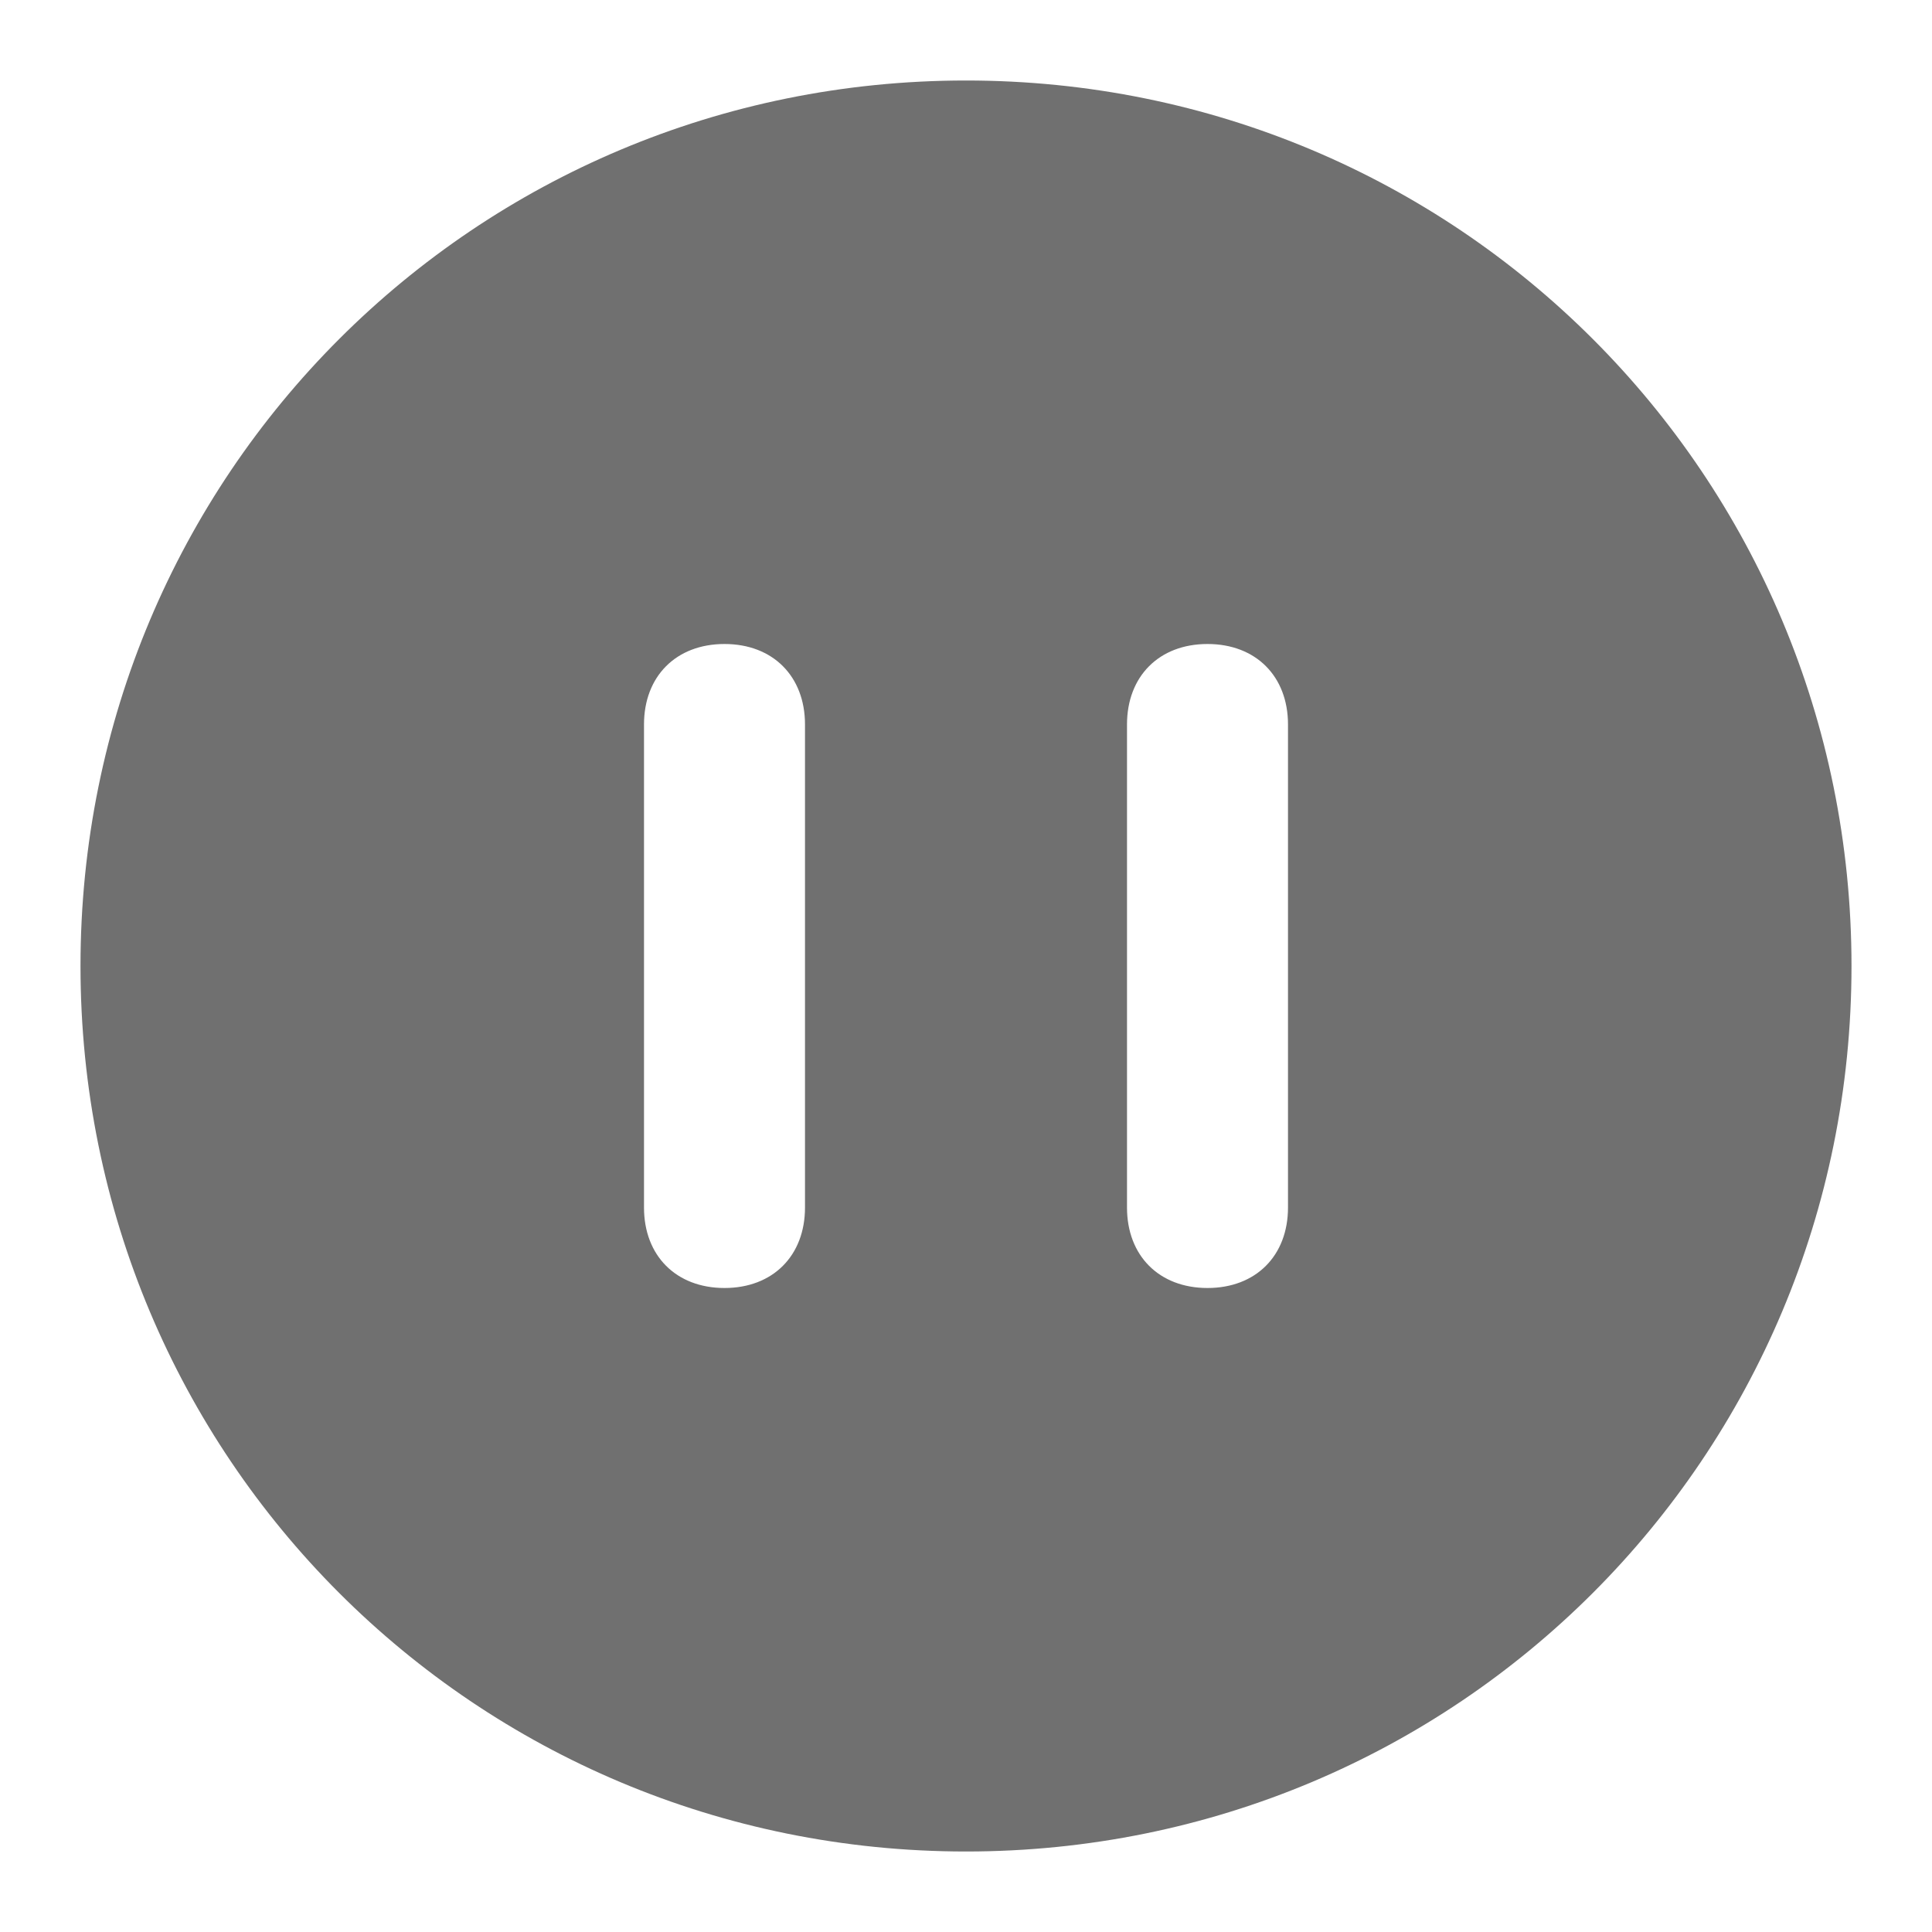
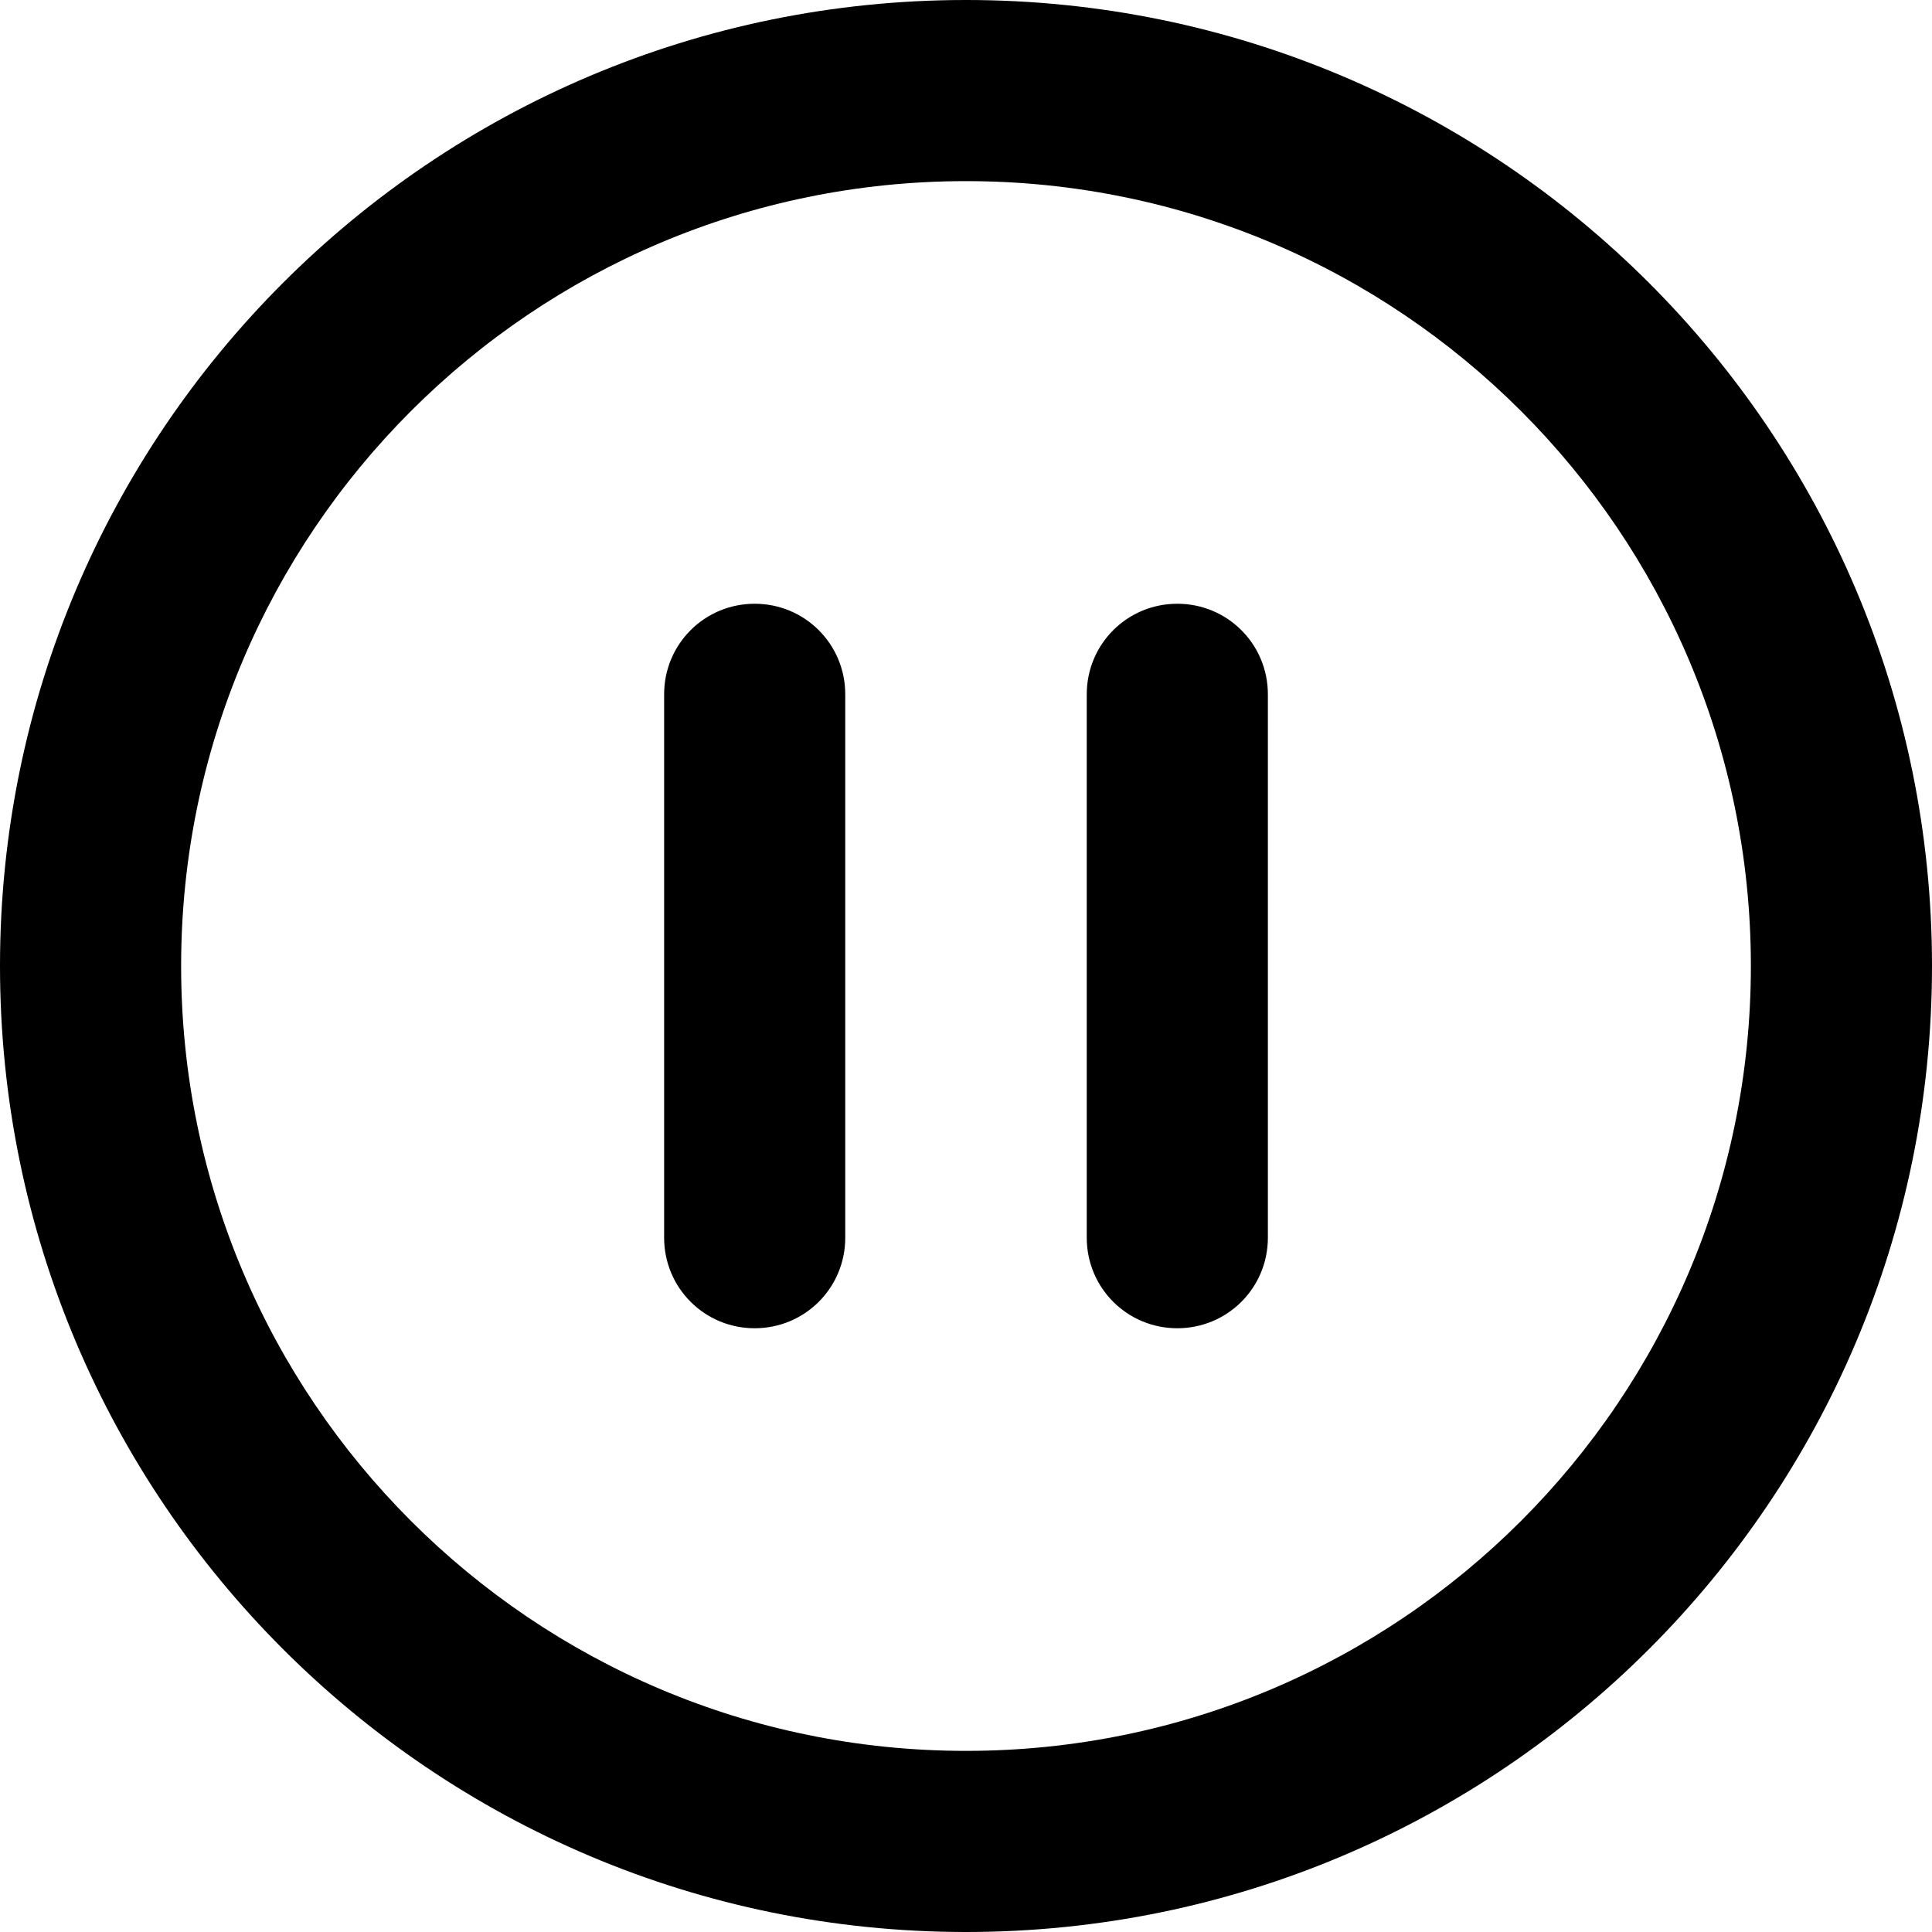
- <svg xmlns="http://www.w3.org/2000/svg" t="1707876805547" class="icon" viewBox="0 0 1024 1024" version="1.1" p-id="6811" width="200" height="200">
-   <path d="M512 981.333C251.733 981.333 42.667 772.267 42.667 512S251.733 42.667 512 42.667s469.333 209.067 469.333 469.333-209.067 469.333-469.333 469.333z m128-640c-25.6 0-42.667 17.067-42.667 42.667v256c0 25.6 17.067 42.667 42.667 42.667s42.667-17.067 42.667-42.667V384c0-25.6-17.067-42.667-42.667-42.667zM384 341.333c-25.6 0-42.667 17.067-42.667 42.667v256c0 25.6 17.067 42.667 42.667 42.667s42.667-17.067 42.667-42.667V384c0-25.6-17.067-42.667-42.667-42.667z" p-id="6812" fill="#707070" />
+ <svg xmlns="http://www.w3.org/2000/svg" viewBox="0 0 512 512">
+   <path d="M464 256A208 208 0 1 0 48 256a208 208 0 1 0 416 0zM0 256a256 256 0 1 1 512 0A256 256 0 1 1 0 256zm224-72V328c0 13.3-10.7 24-24 24s-24-10.7-24-24V184c0-13.3 10.7-24 24-24s24 10.7 24 24zm112 0V328c0 13.3-10.7 24-24 24s-24-10.7-24-24V184c0-13.3 10.7-24 24-24s24 10.7 24 24z " fill="#000000" />
</svg>
